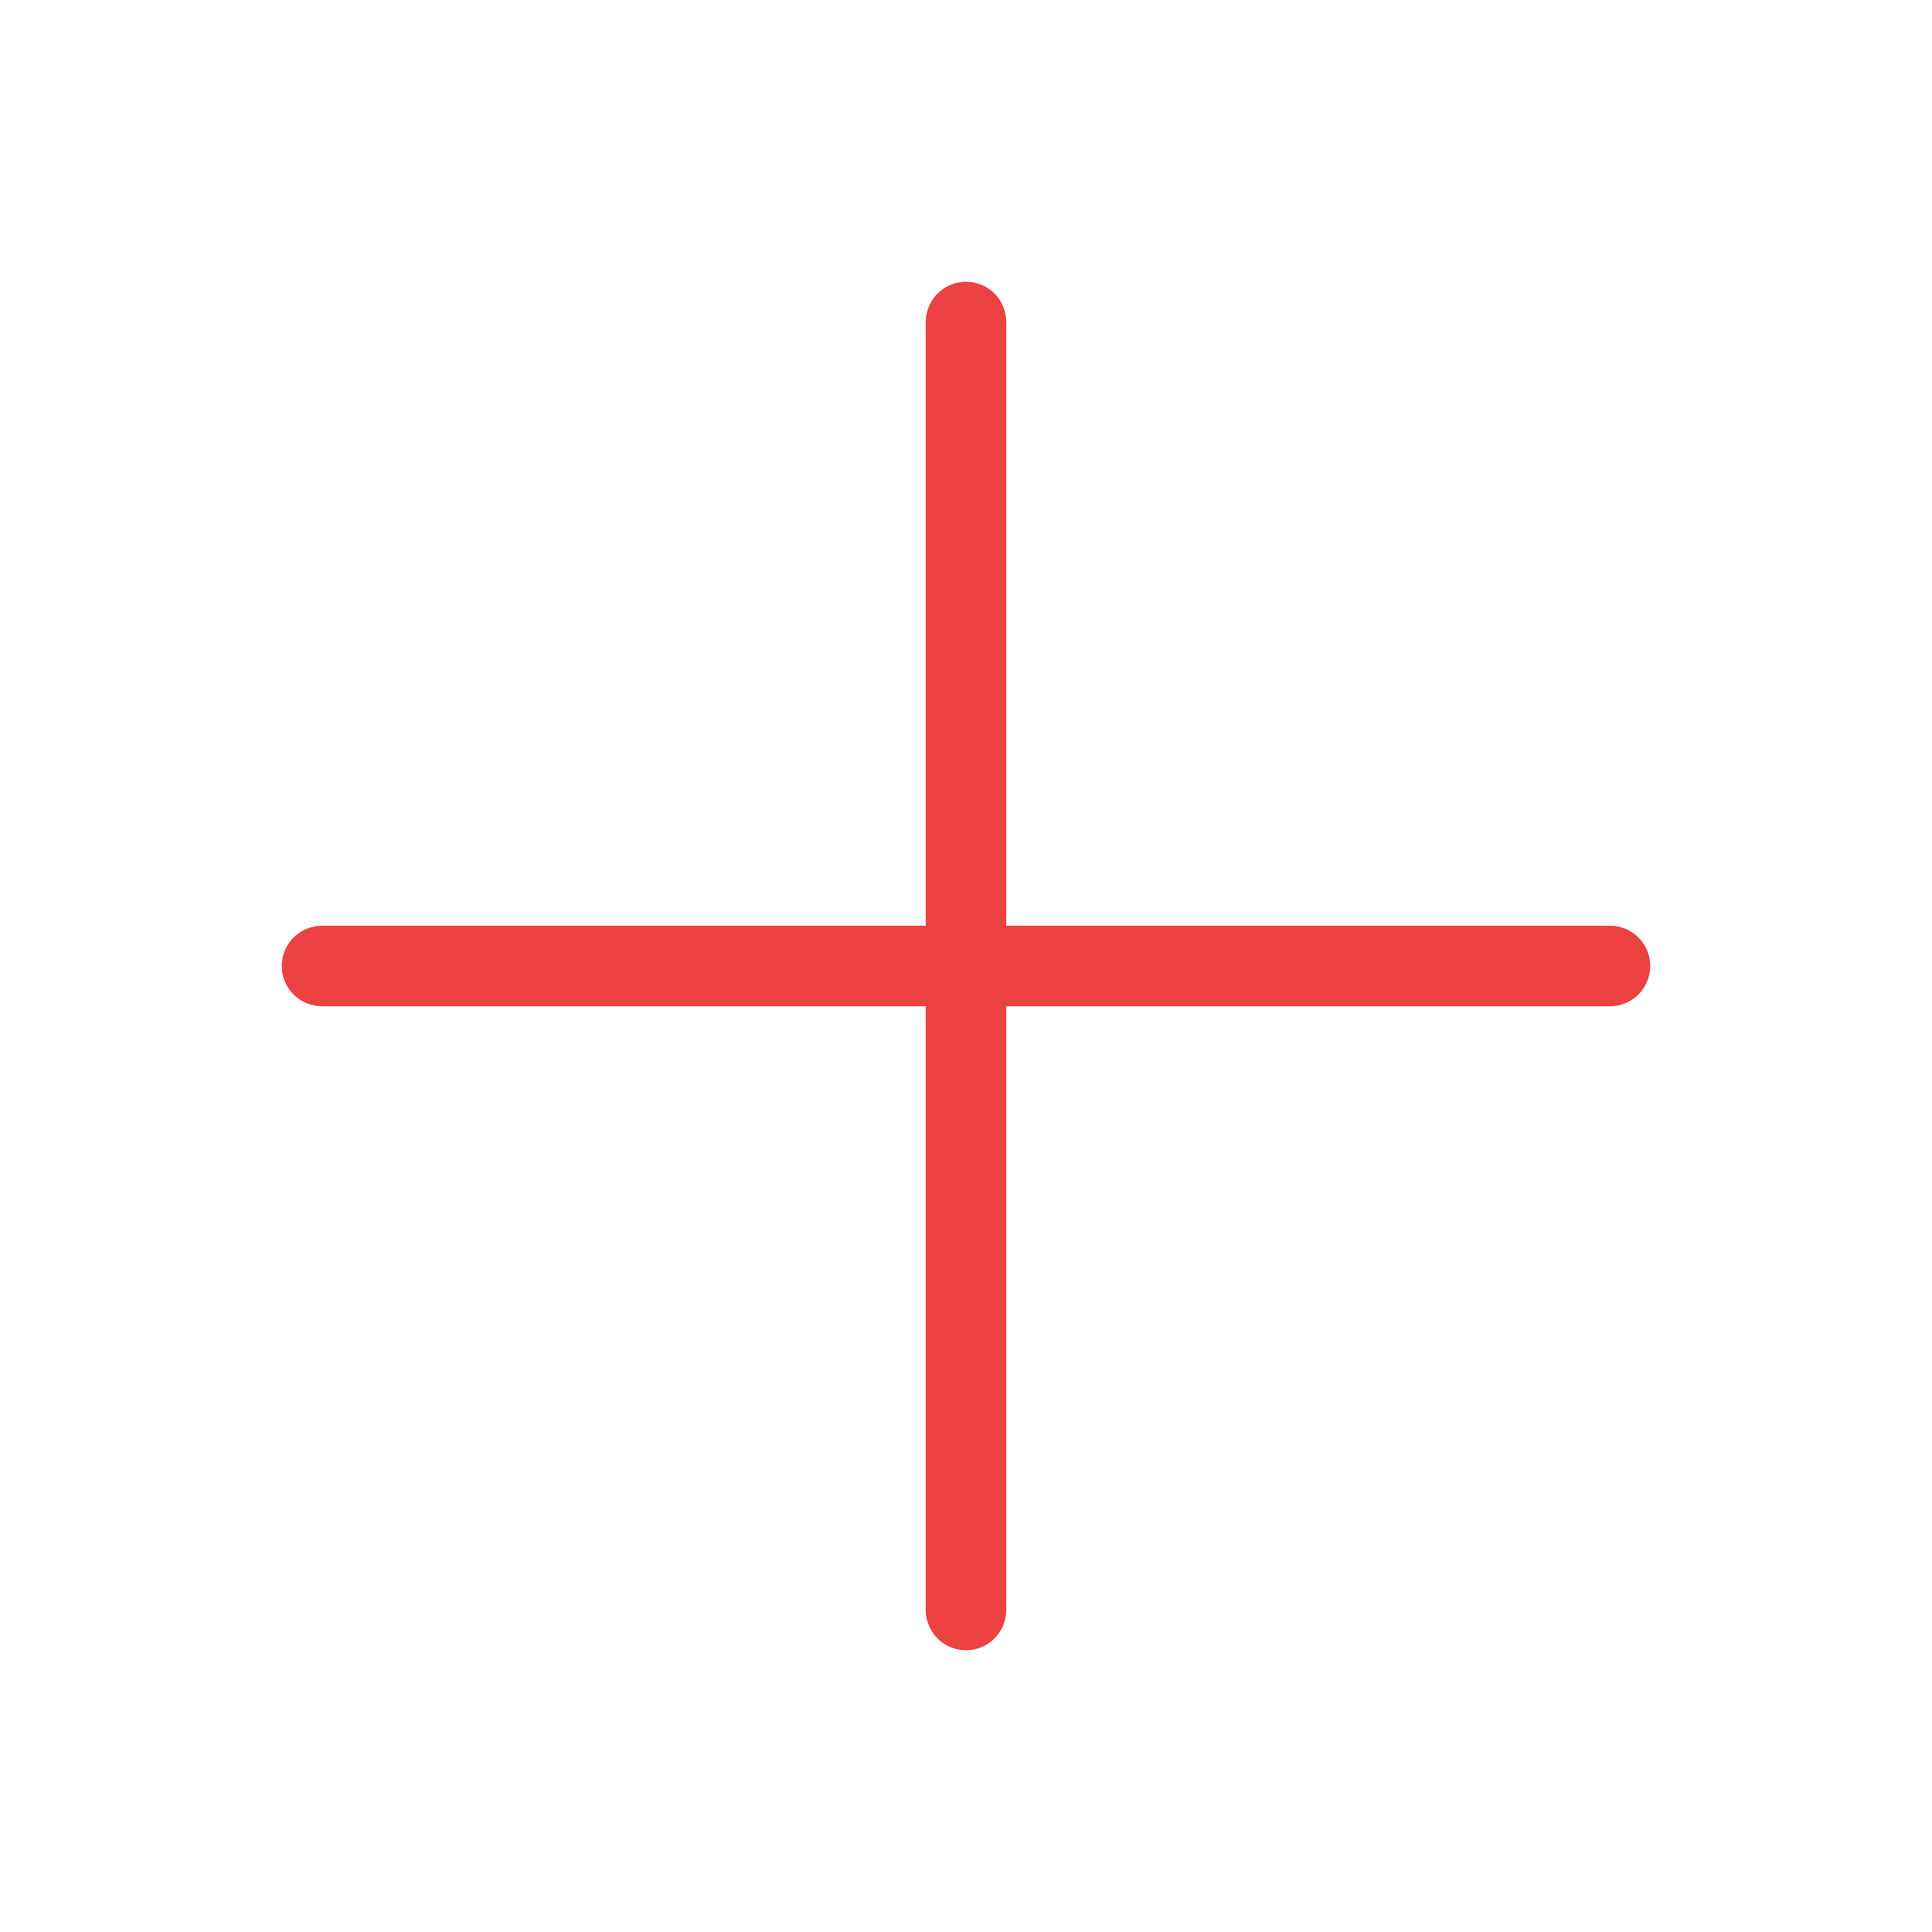
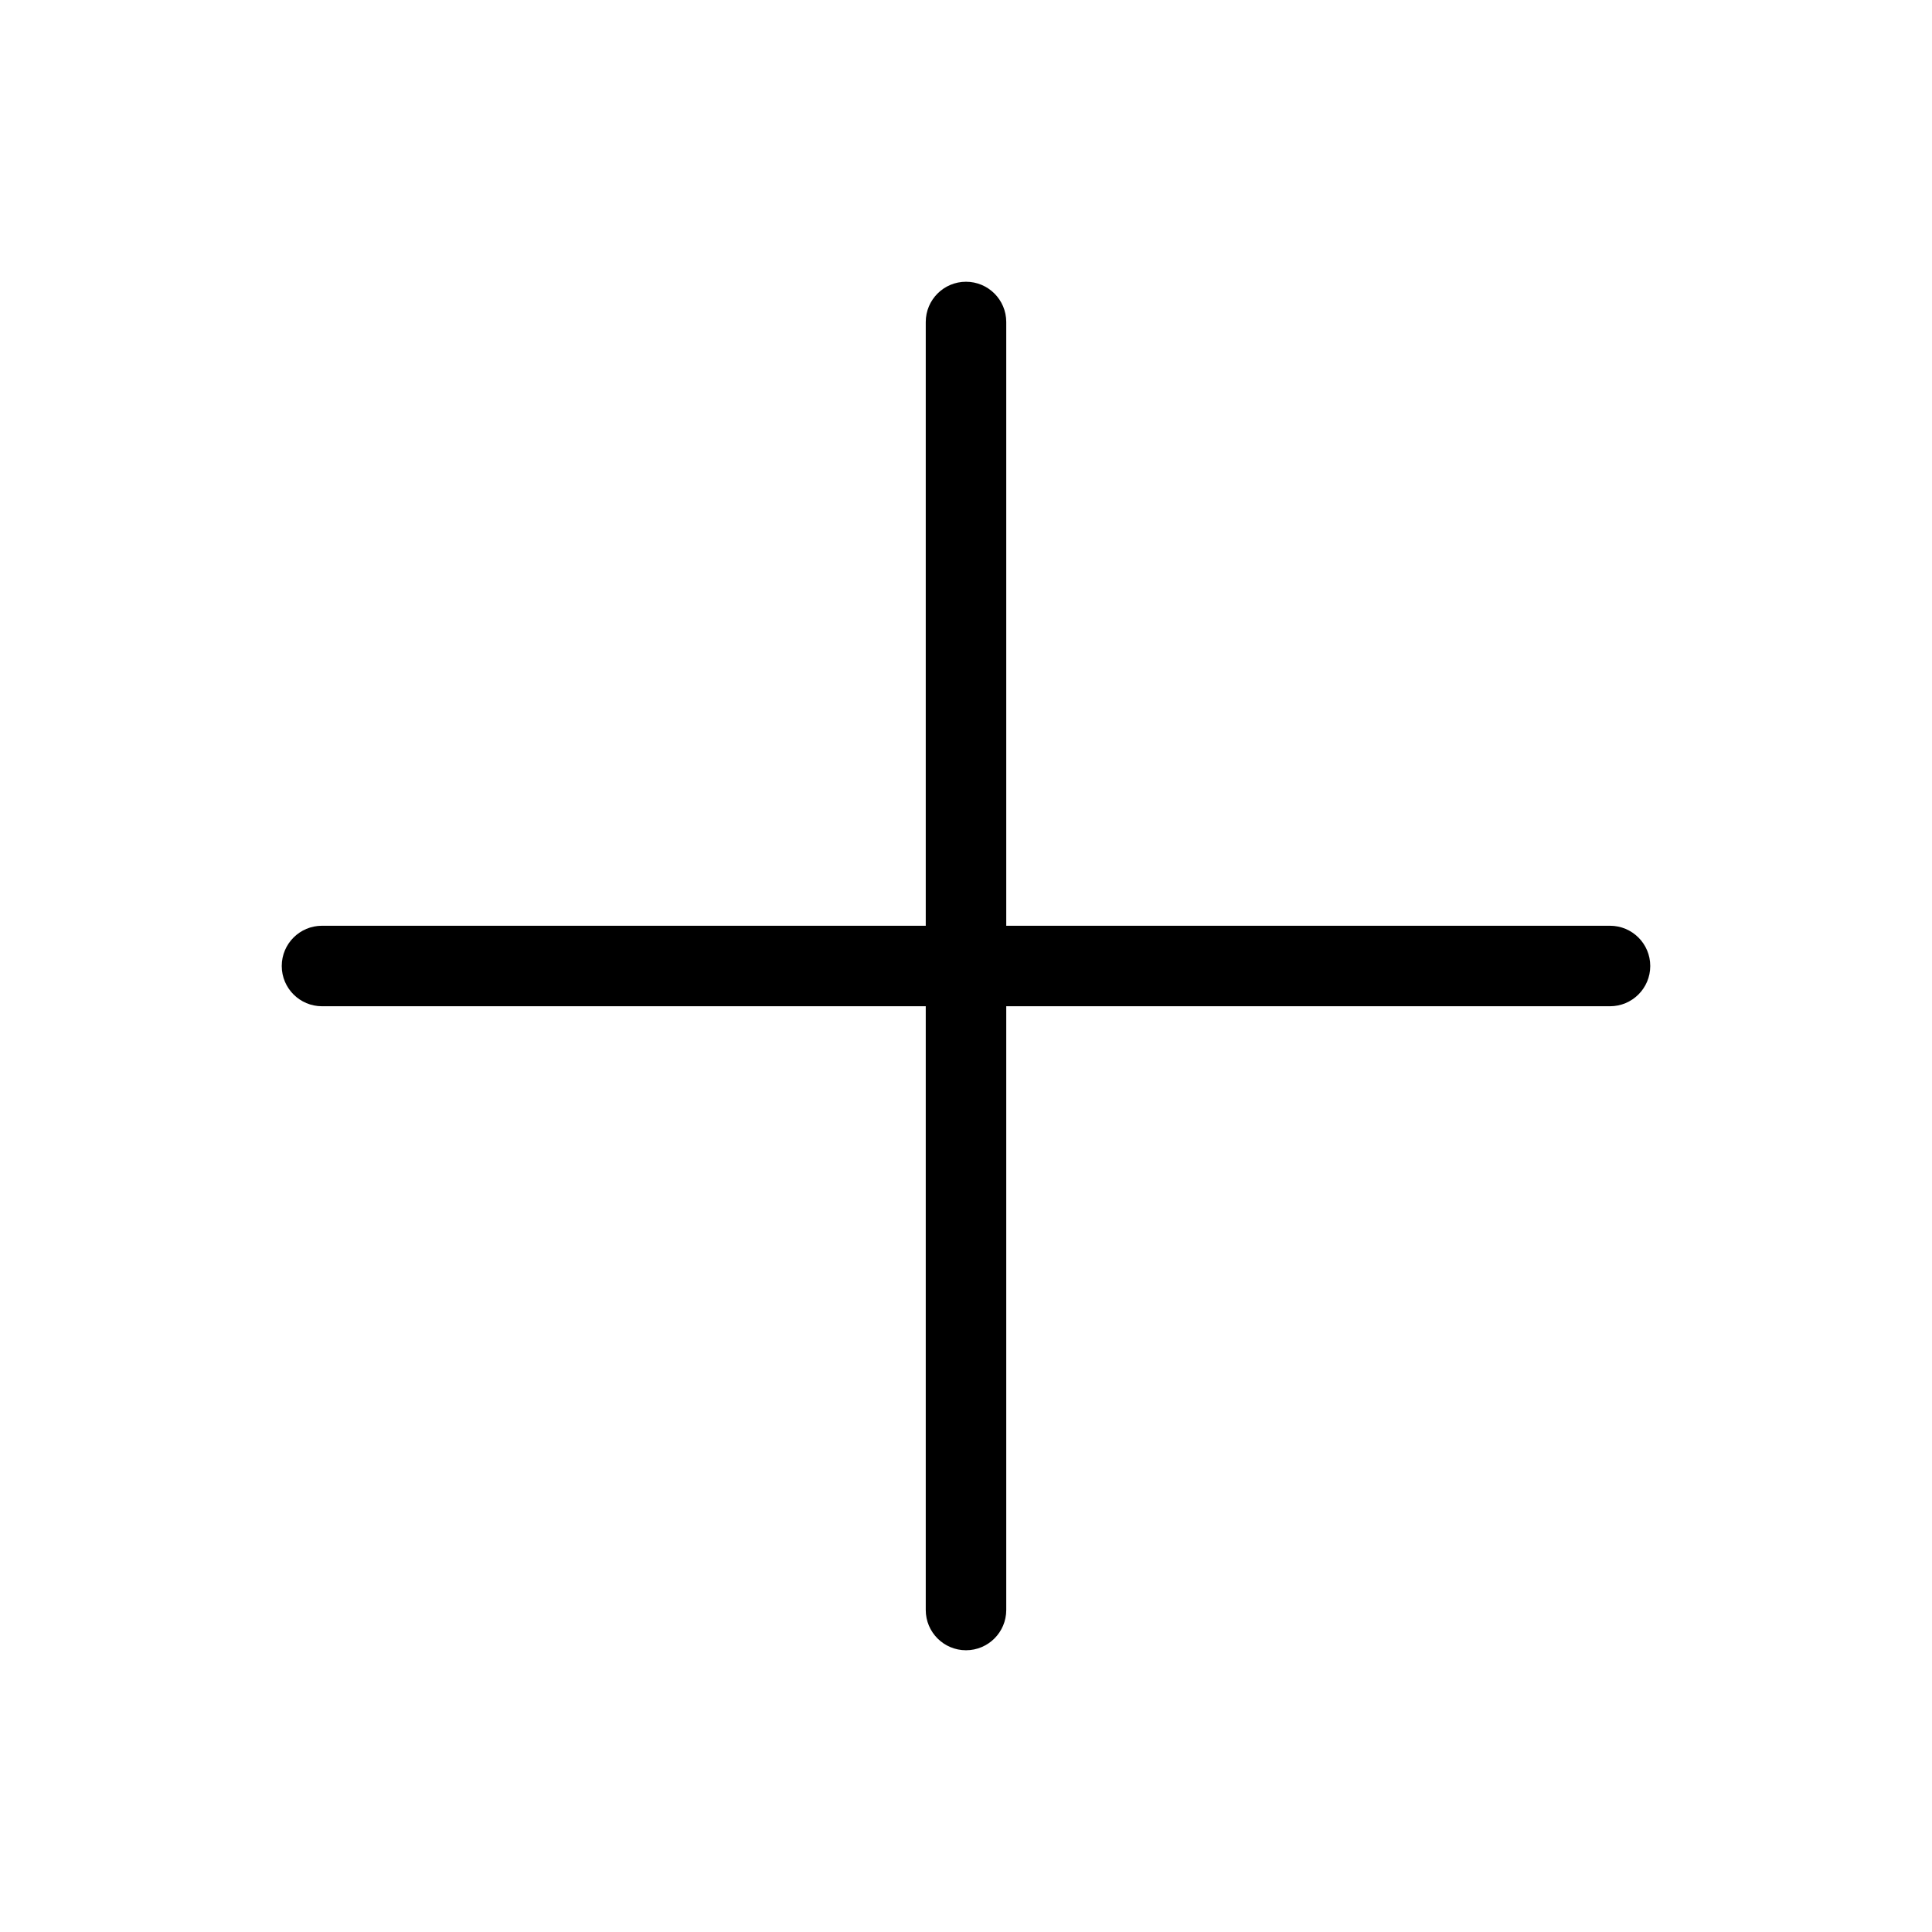
- <svg xmlns="http://www.w3.org/2000/svg" t="1668187220299" class="icon" viewBox="0 0 1024 1024" version="1.1" p-id="3593" width="48" height="48">
-   <path d="M853.333 533.333C865.115 533.333 874.667 523.782 874.667 512 874.667 500.218 865.115 490.667 853.333 490.667L170.667 490.667C158.885 490.667 149.333 500.218 149.333 512 149.333 523.782 158.885 533.333 170.667 533.333L853.333 533.333Z" p-id="3594" fill="#EC4141" />
-   <path d="M490.667 853.333C490.667 865.115 500.218 874.667 512 874.667 523.782 874.667 533.333 865.115 533.333 853.333L533.333 170.667C533.333 158.885 523.782 149.333 512 149.333 500.218 149.333 490.667 158.885 490.667 170.667L490.667 853.333Z" p-id="3595" fill="#EC4141" />
+ <svg xmlns="http://www.w3.org/2000/svg" t="1668425453793" class="icon" viewBox="0 0 1024 1024" version="1.1" p-id="2930" width="64" height="64">
+   <path d="M853.333 533.333C865.115 533.333 874.667 523.782 874.667 512 874.667 500.218 865.115 490.667 853.333 490.667L170.667 490.667C158.885 490.667 149.333 500.218 149.333 512 149.333 523.782 158.885 533.333 170.667 533.333L853.333 533.333Z" p-id="2931" />
+   <path d="M490.667 853.333C490.667 865.115 500.218 874.667 512 874.667 523.782 874.667 533.333 865.115 533.333 853.333L533.333 170.667C533.333 158.885 523.782 149.333 512 149.333 500.218 149.333 490.667 158.885 490.667 170.667L490.667 853.333Z" p-id="2932" />
</svg>
